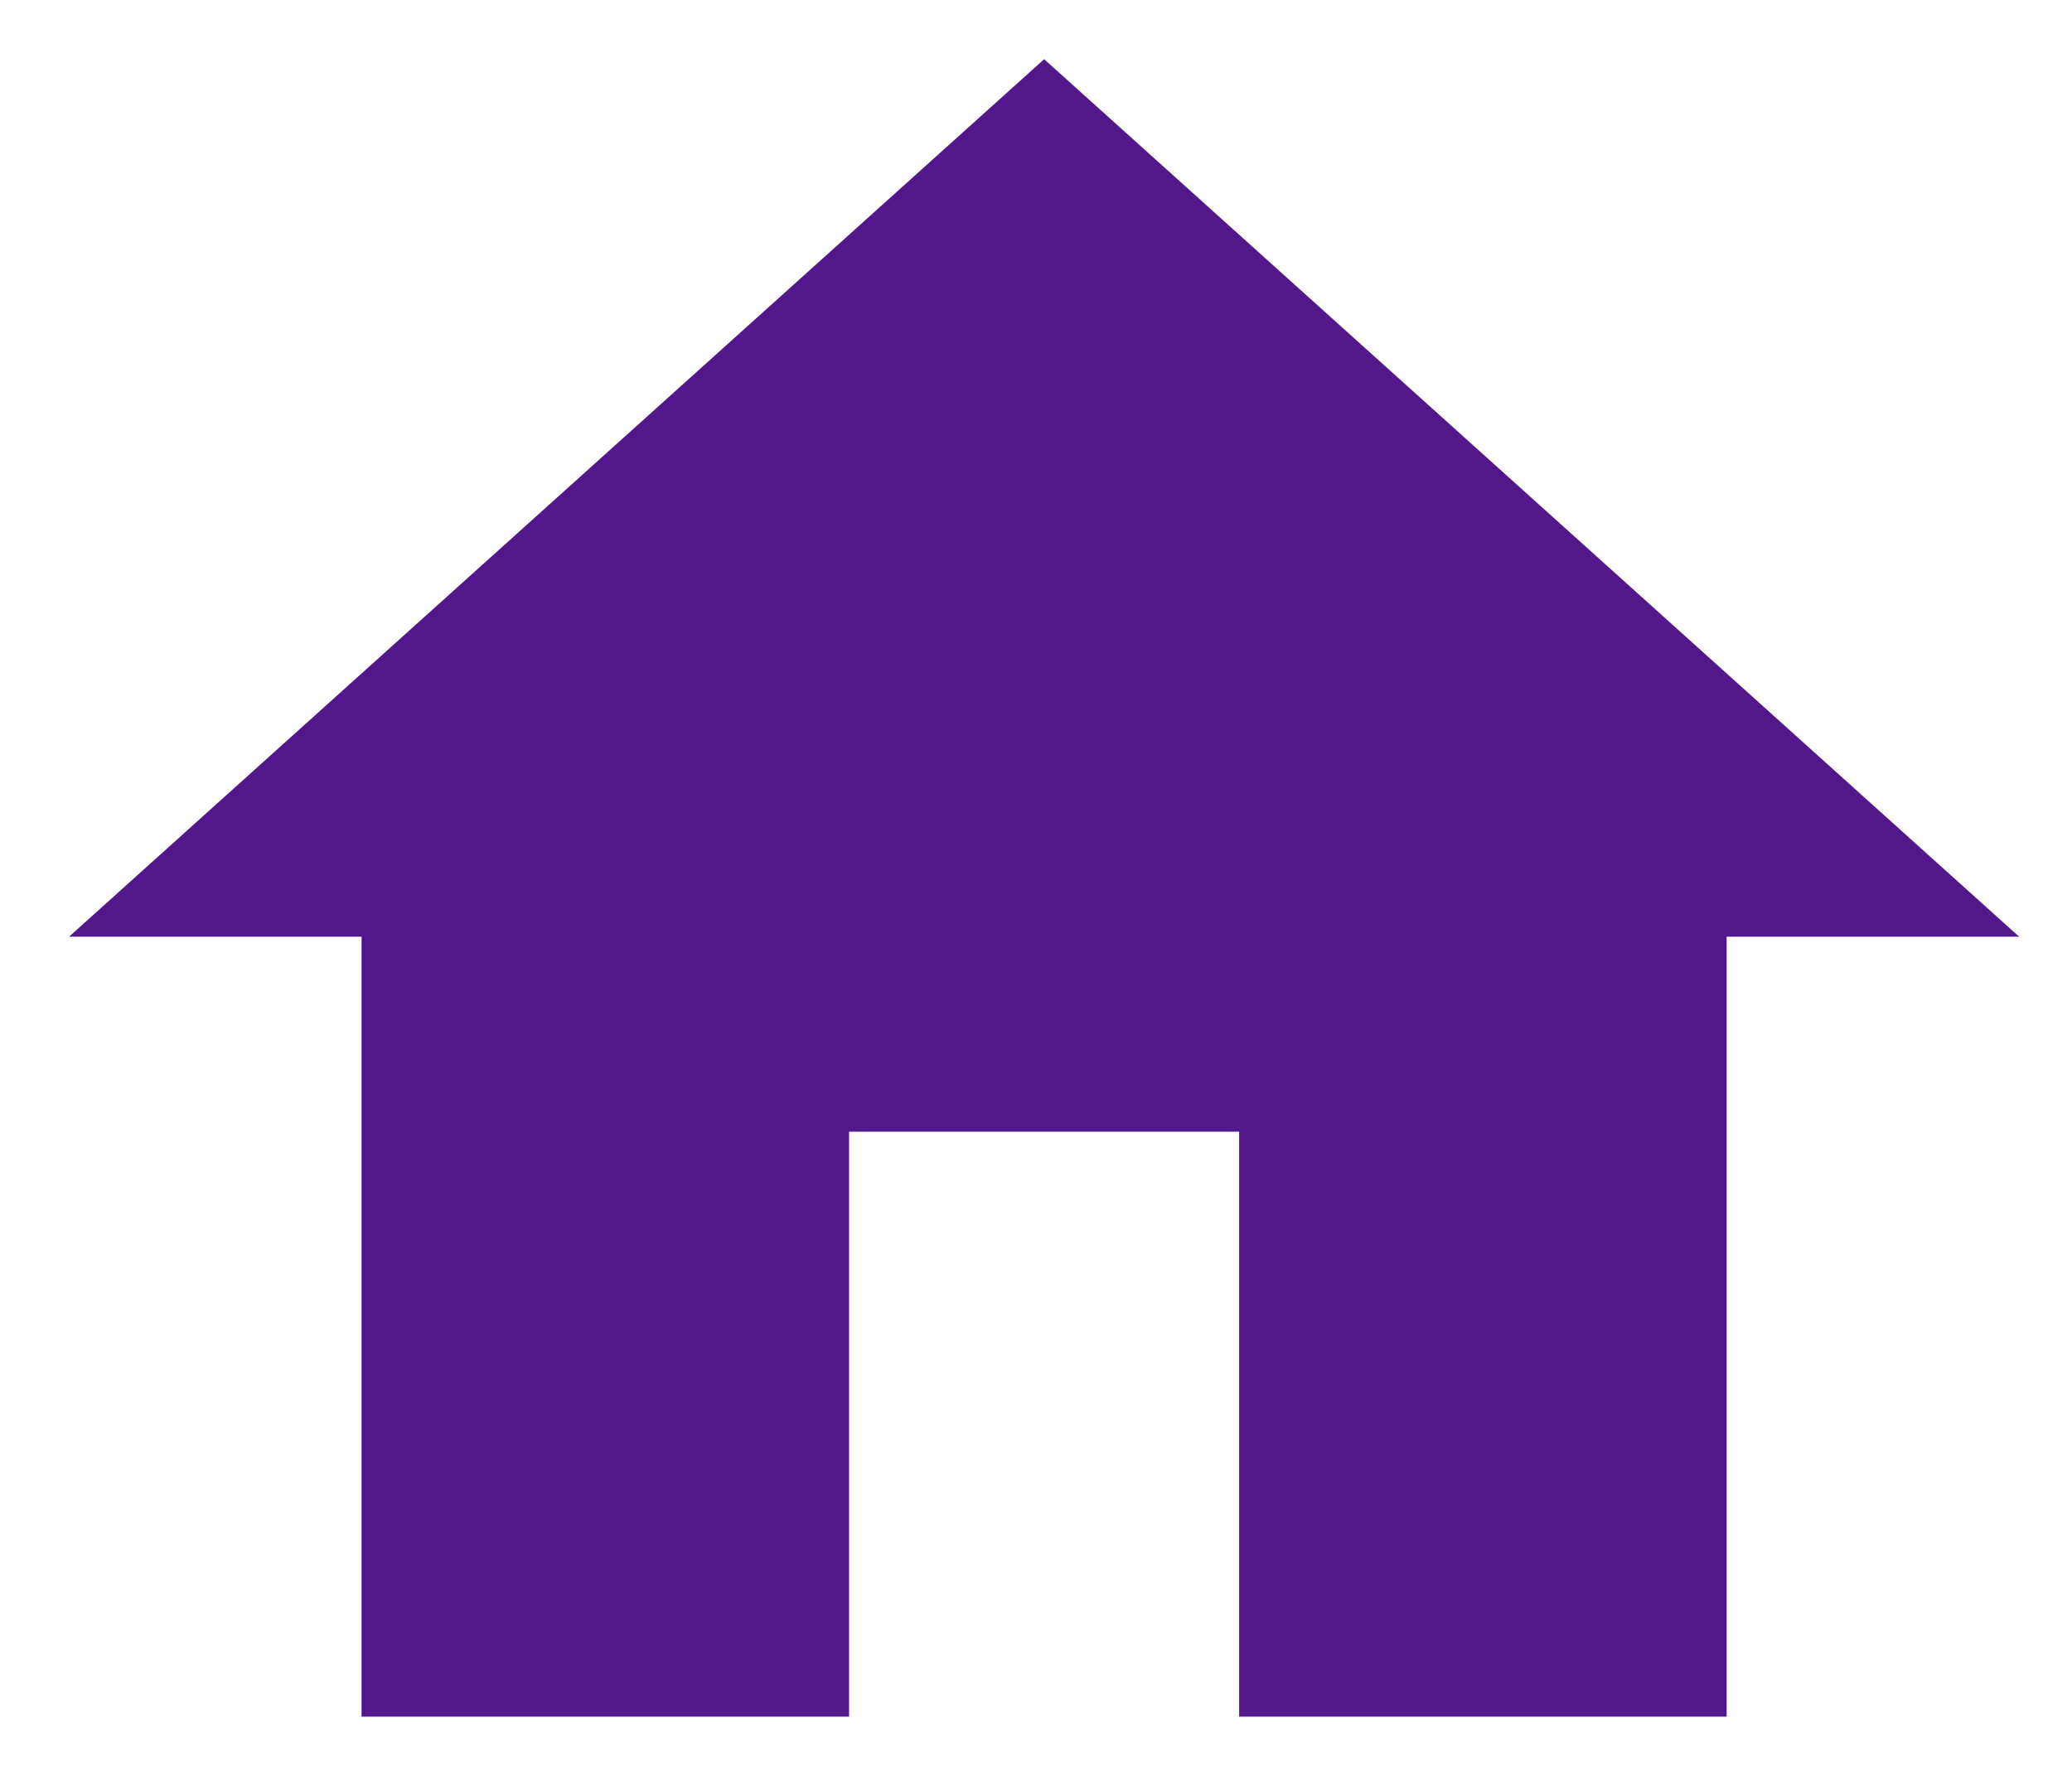
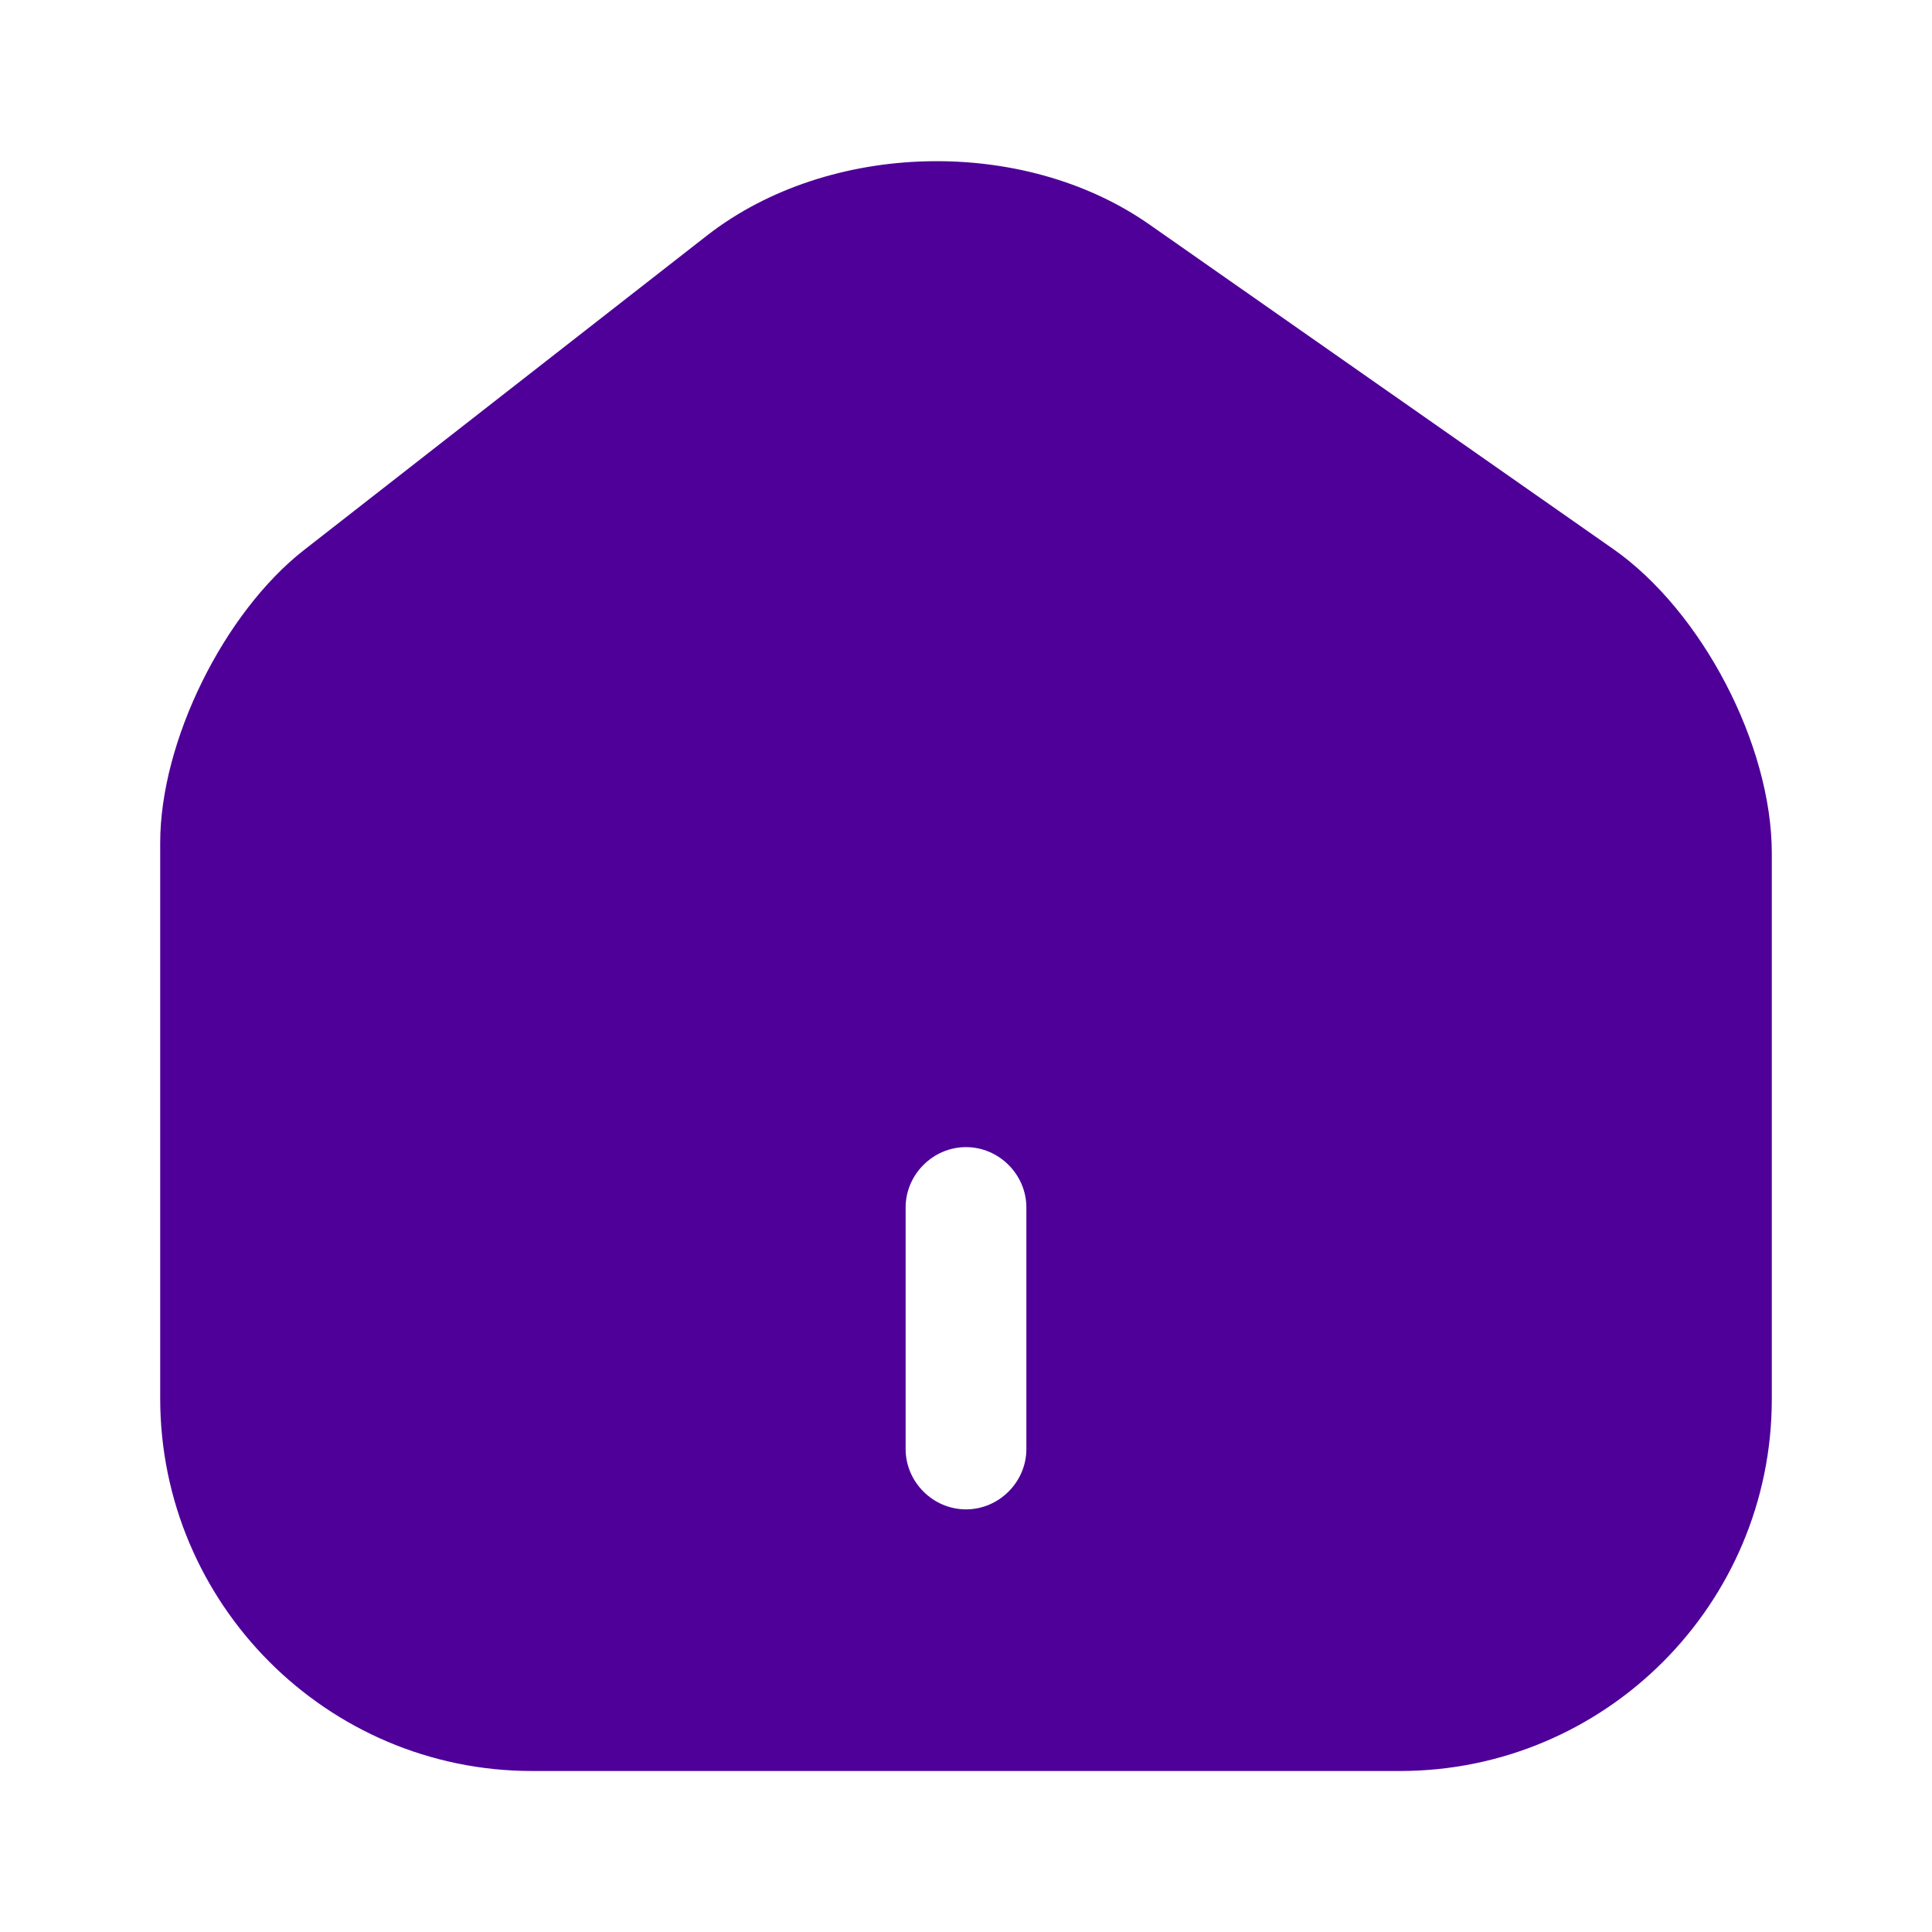
- <svg xmlns="http://www.w3.org/2000/svg" width="28" height="24" viewBox="0 0 28 24" fill="none">
-   <path fill-rule="evenodd" clip-rule="evenodd" d="M11.474 23.2V15.294H16.745V23.2H23.333V12.659H27.286L14.11 0.8L0.933 12.659H4.886V23.2H11.474Z" fill="#53178C" />
+ <svg xmlns="http://www.w3.org/2000/svg" width="24" height="24" viewBox="0 0 24 24" fill="none">
+   <path d="M20.04 6.82L14.28 2.79C12.71 1.69 10.3 1.75 8.79 2.92L3.78 6.83C2.78 7.61 1.99 9.21 1.99 10.47V17.37C1.99 19.92 4.06 22 6.61 22H17.39C19.94 22 22.01 19.93 22.01 17.38V10.6C22.01 9.25 21.14 7.59 20.04 6.82ZM12.75 18C12.75 18.41 12.41 18.75 12 18.75C11.59 18.75 11.25 18.41 11.25 18V15C11.25 14.59 11.59 14.25 12 14.25C12.41 14.25 12.75 14.59 12.75 15V18Z" fill="#4F0099" />
</svg>
